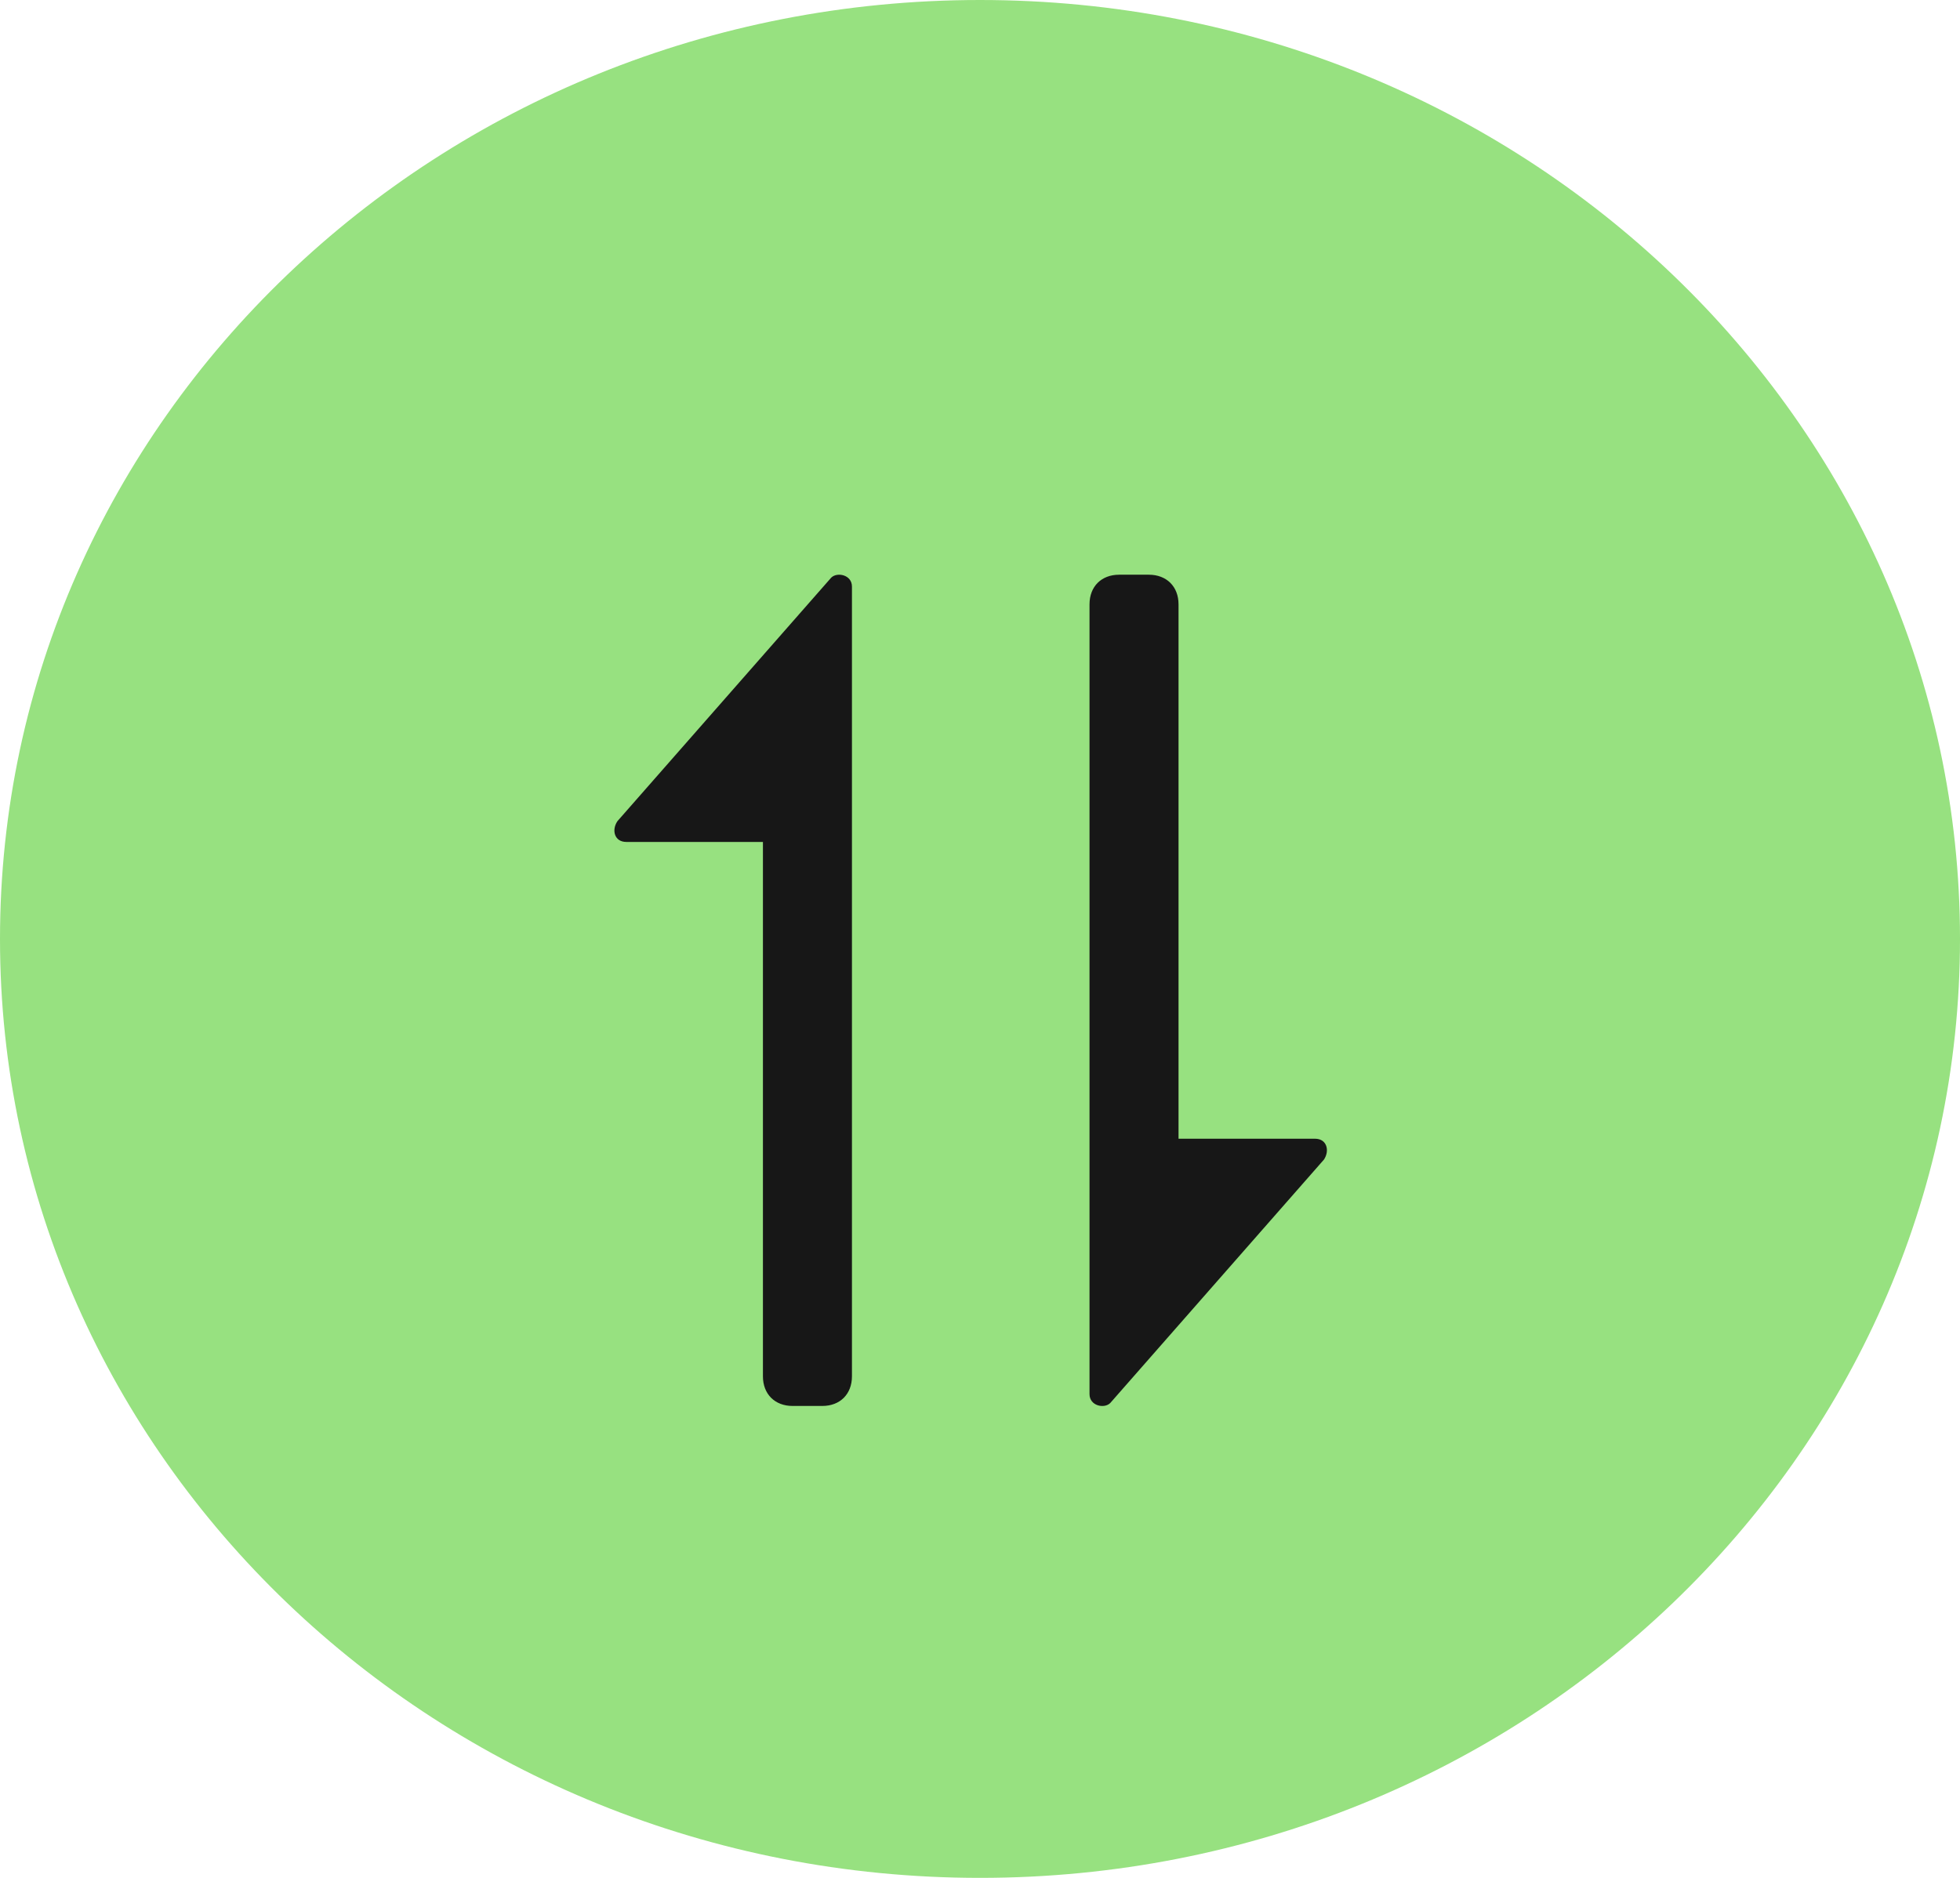
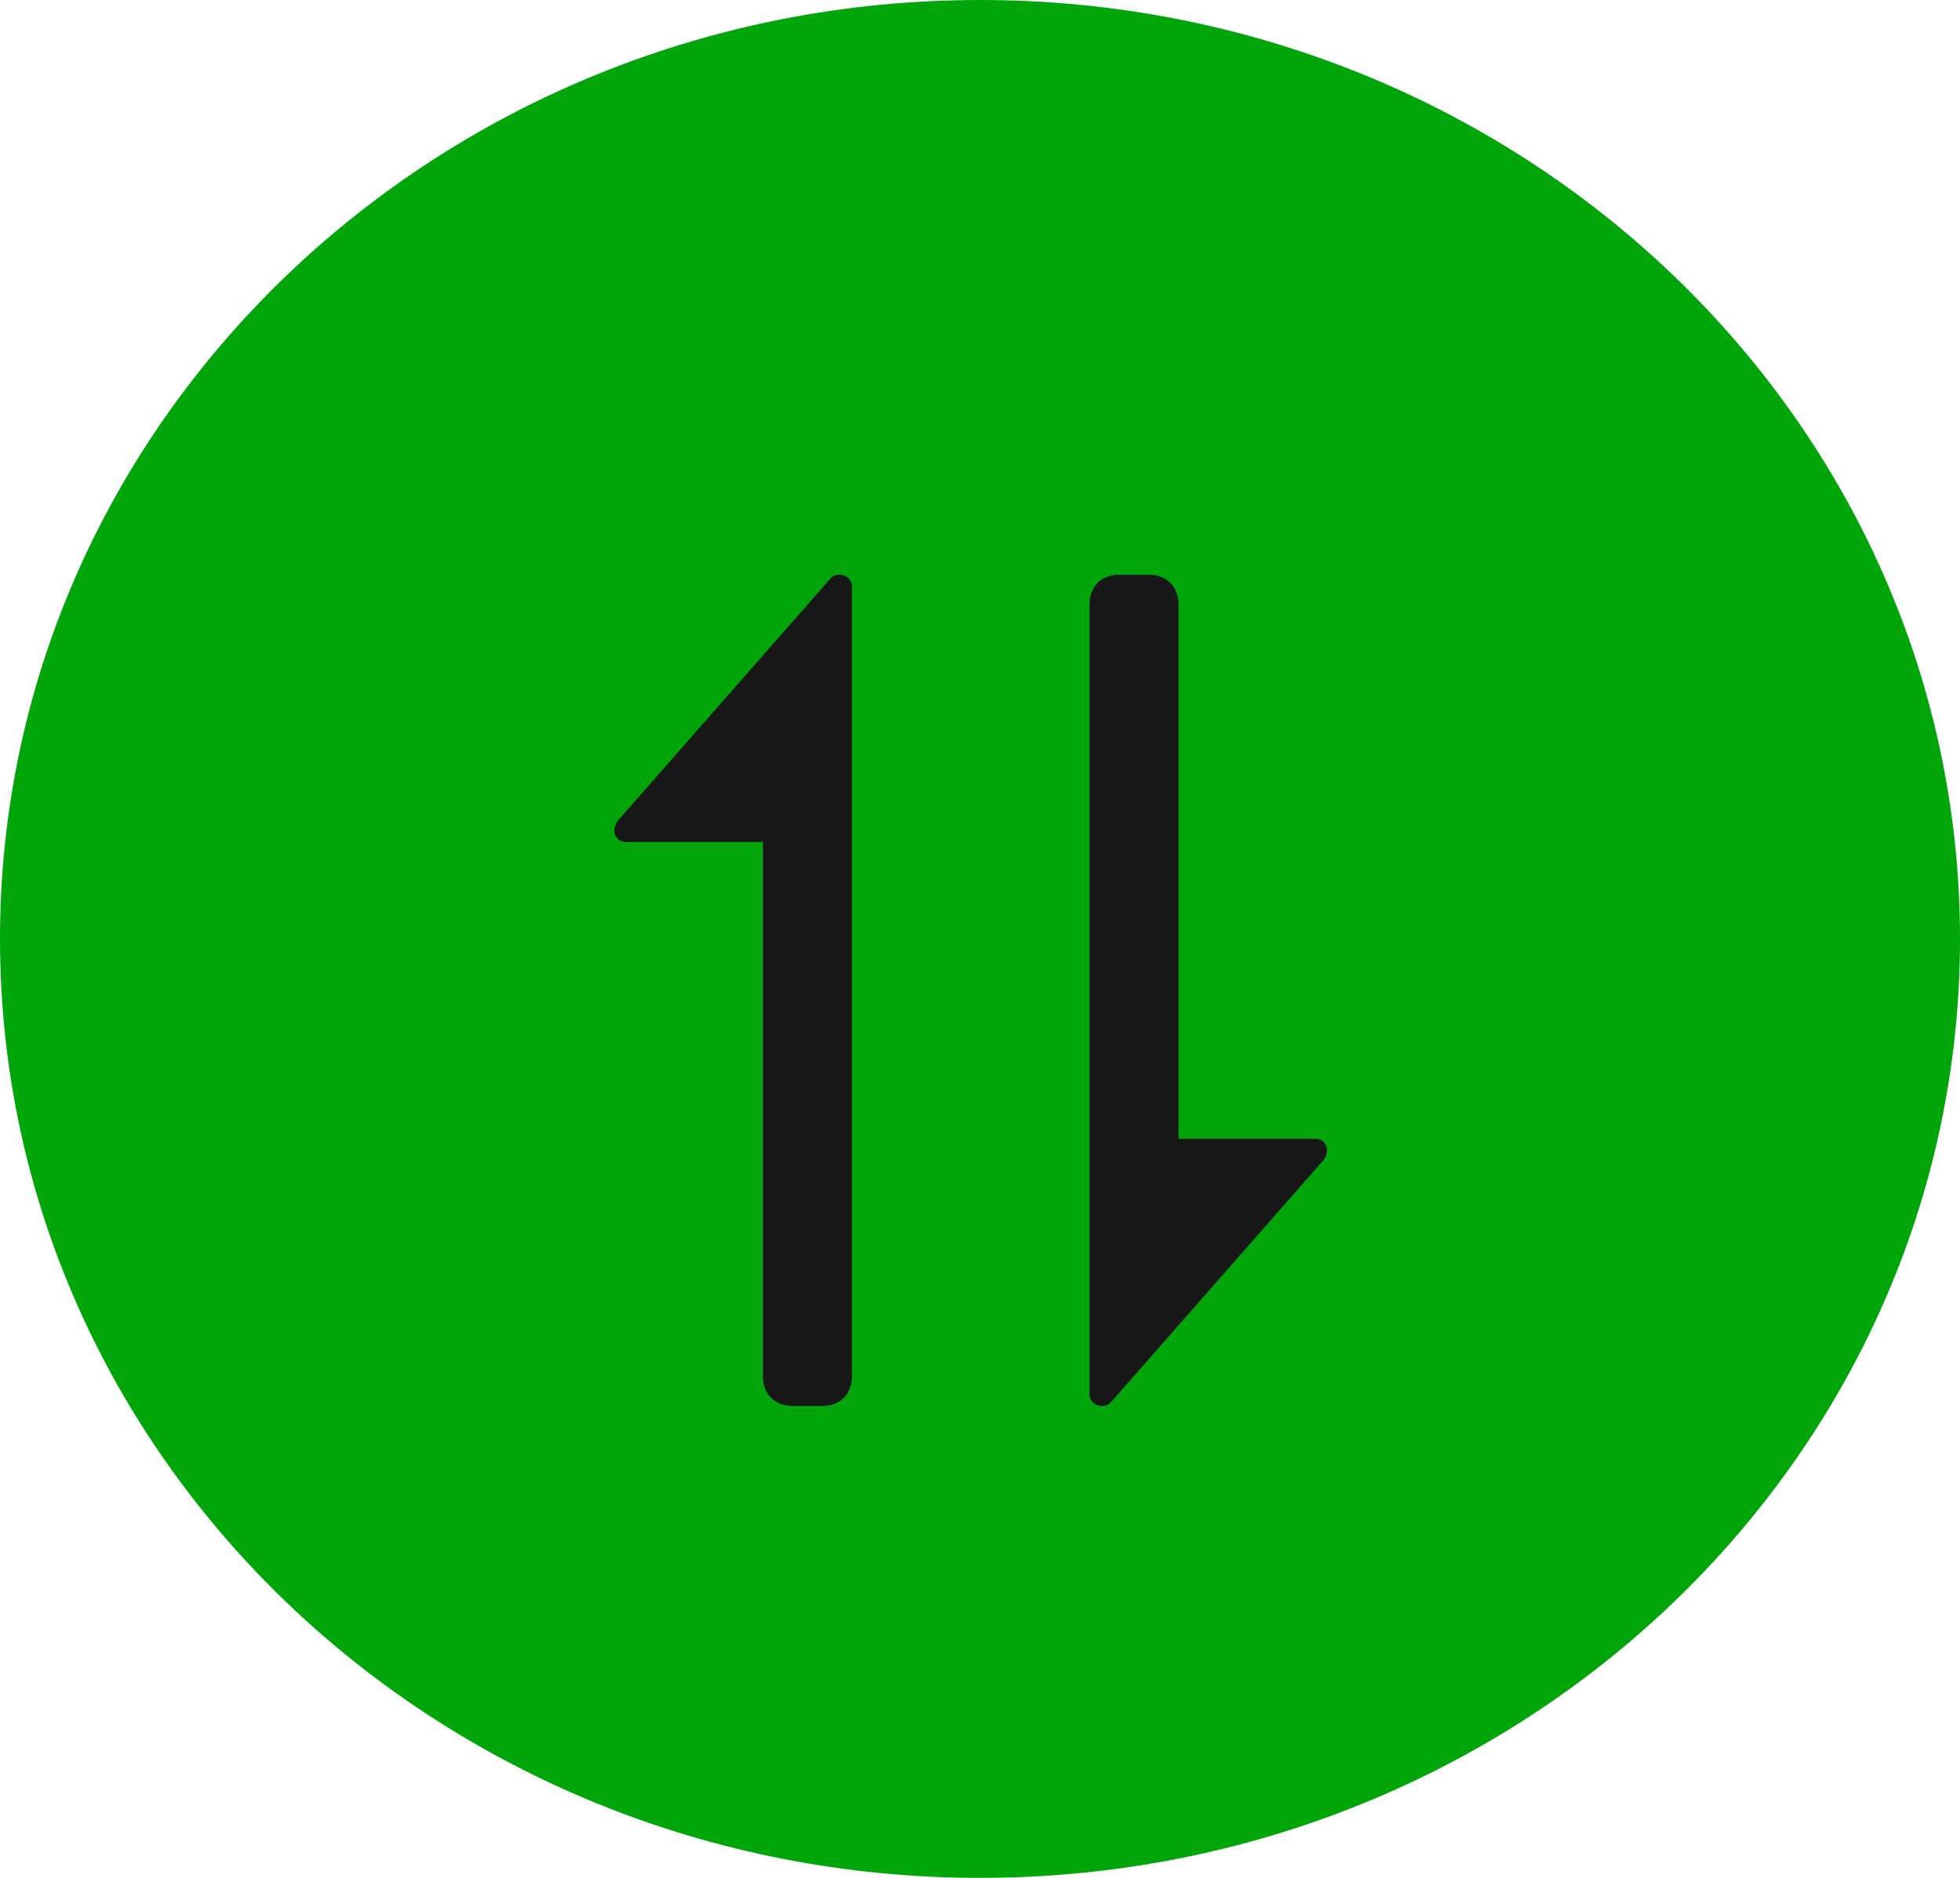
<svg xmlns="http://www.w3.org/2000/svg" width="24" height="23" viewBox="0 0 24 23" fill="none">
-   <ellipse cx="12" cy="11.5" rx="11.5" ry="12" transform="rotate(90 12 11.5)" fill="#97E180" />
+   <ellipse cx="12" cy="11.5" rx="11.5" ry="12" transform="rotate(90 12 11.5)" fill="#00A609" />
  <path d="M10.178 7.075C10.25 7.003 10.432 7.039 10.432 7.184V16.857C10.432 17.075 10.287 17.22 10.069 17.22H9.705C9.488 17.22 9.342 17.075 9.342 16.857V10.312H7.669C7.523 10.312 7.487 10.167 7.56 10.058L10.178 7.075ZM13.704 7.039H14.067C14.285 7.039 14.431 7.184 14.431 7.402V13.947H16.103C16.248 13.947 16.284 14.093 16.212 14.202L13.595 17.184C13.522 17.257 13.341 17.22 13.341 17.075V7.402C13.341 7.184 13.486 7.039 13.704 7.039Z" fill="#171717" />
</svg>
